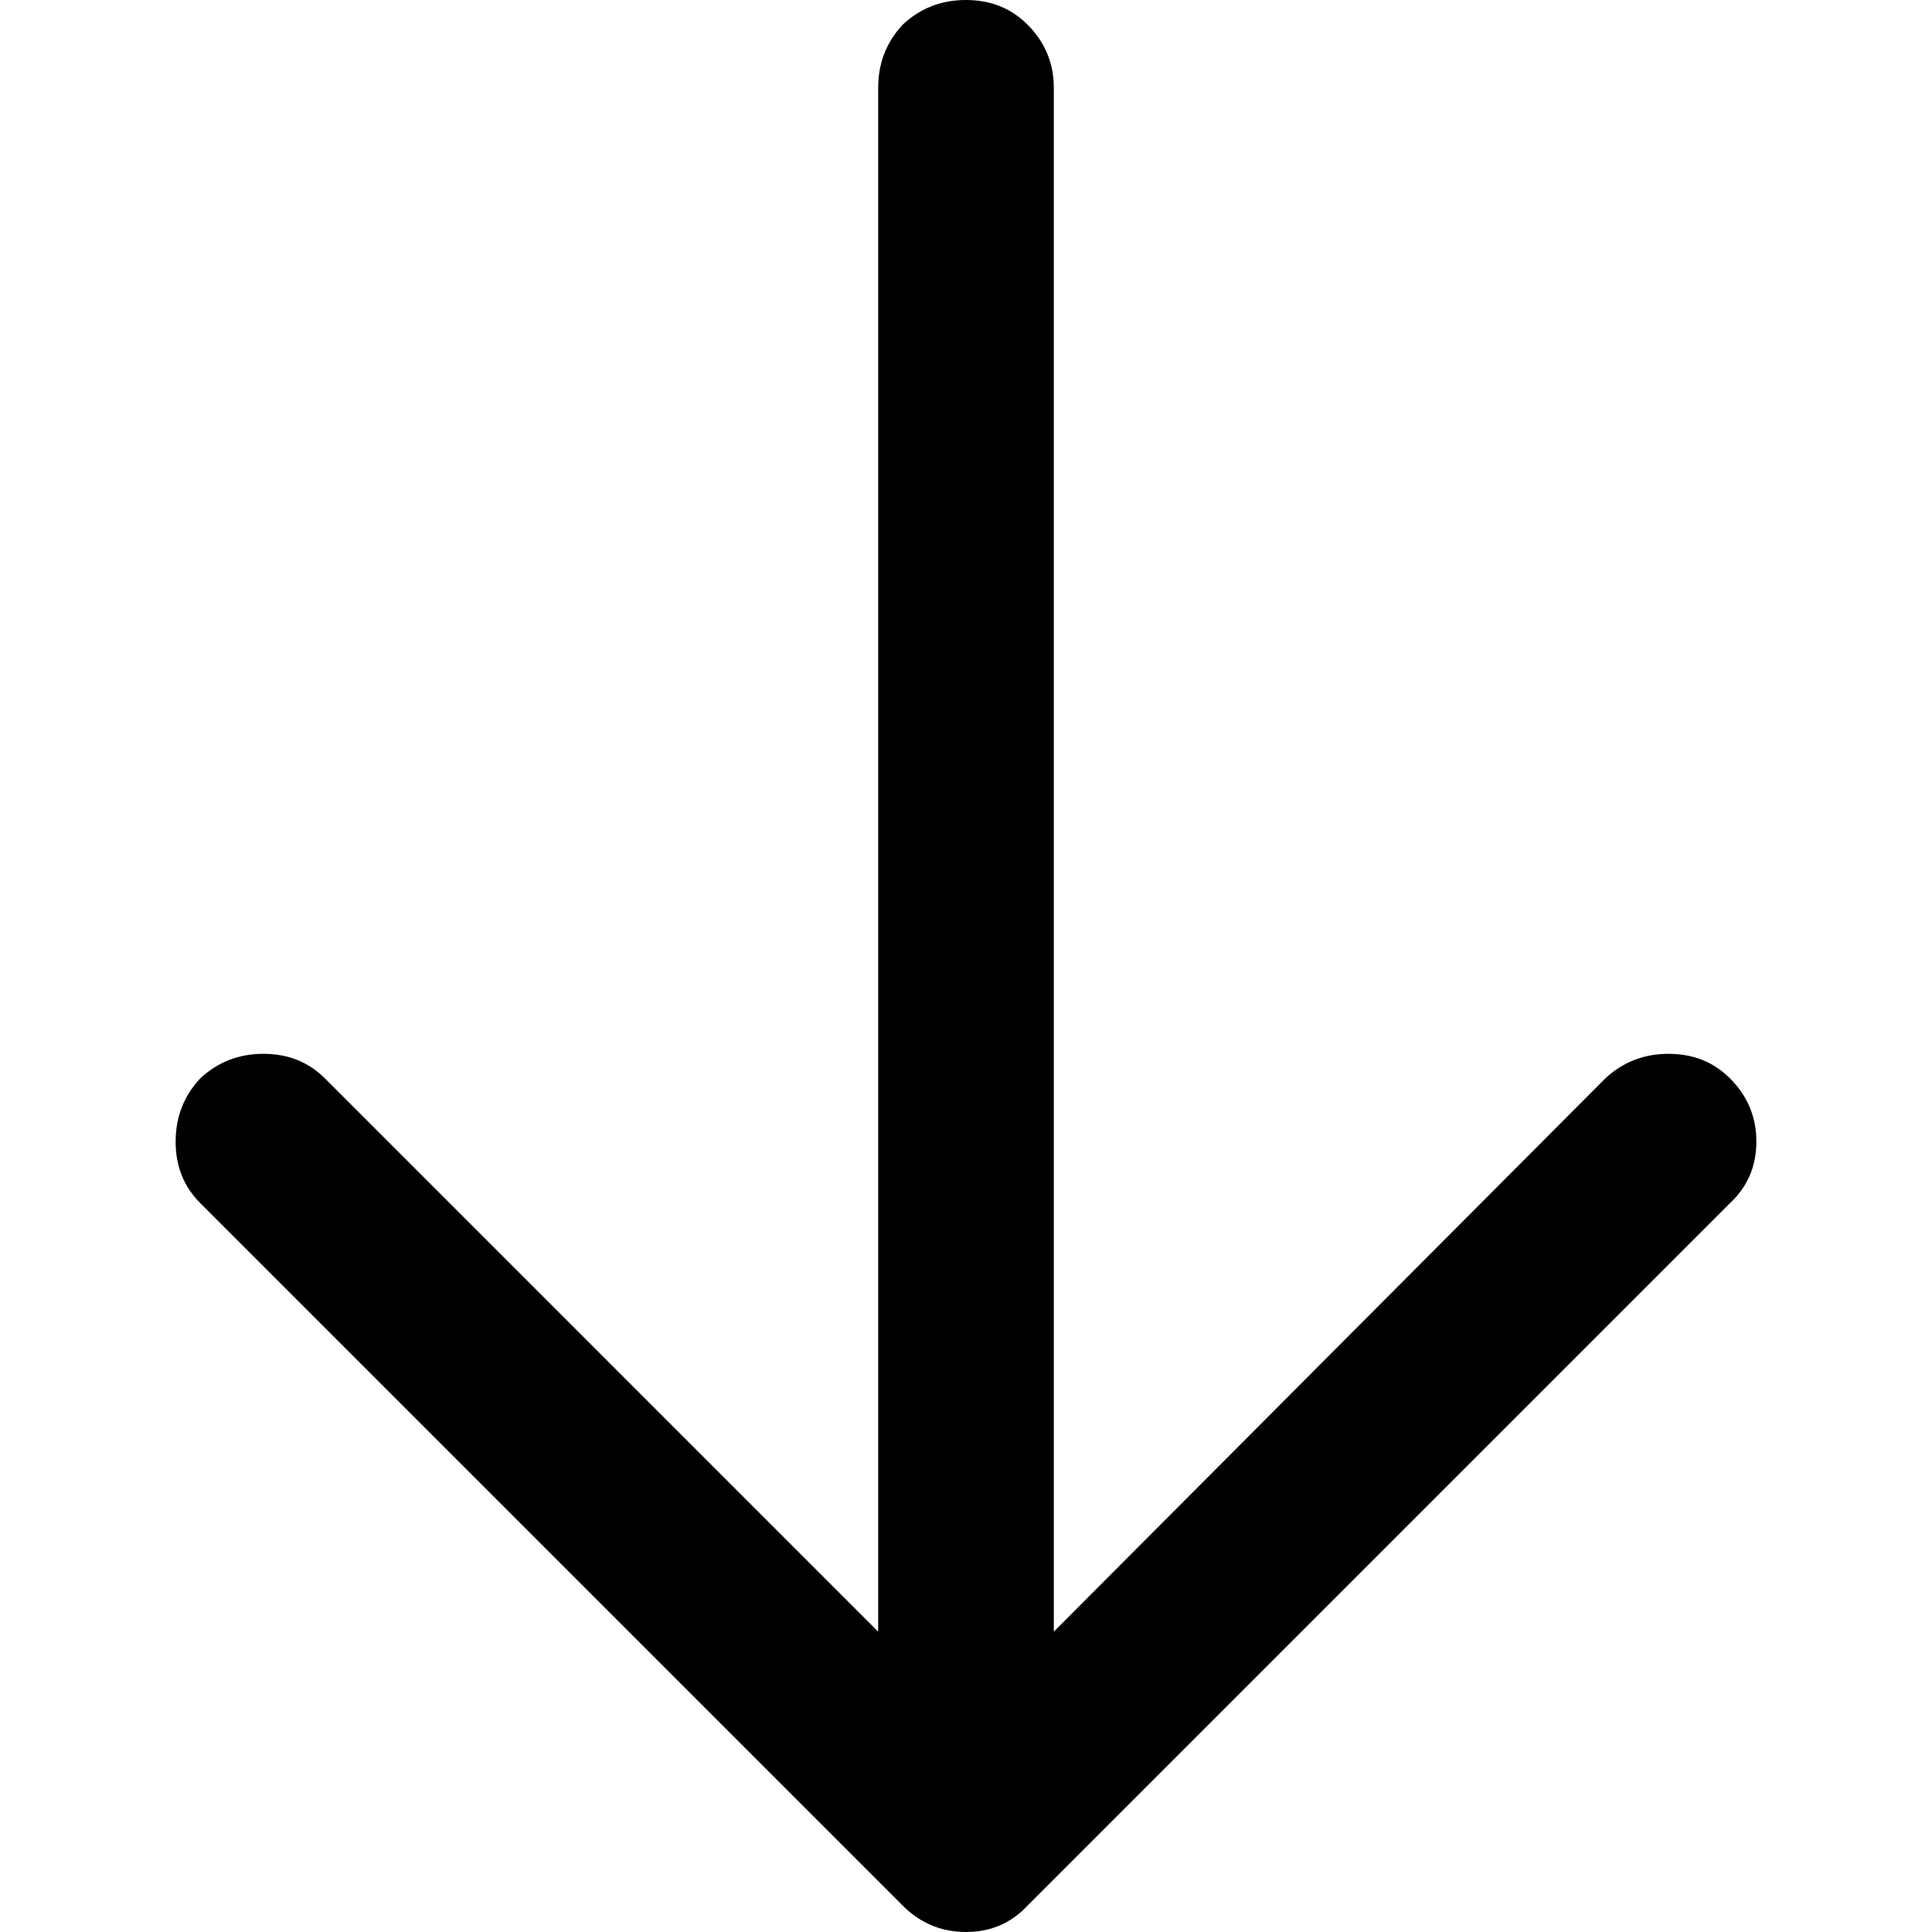
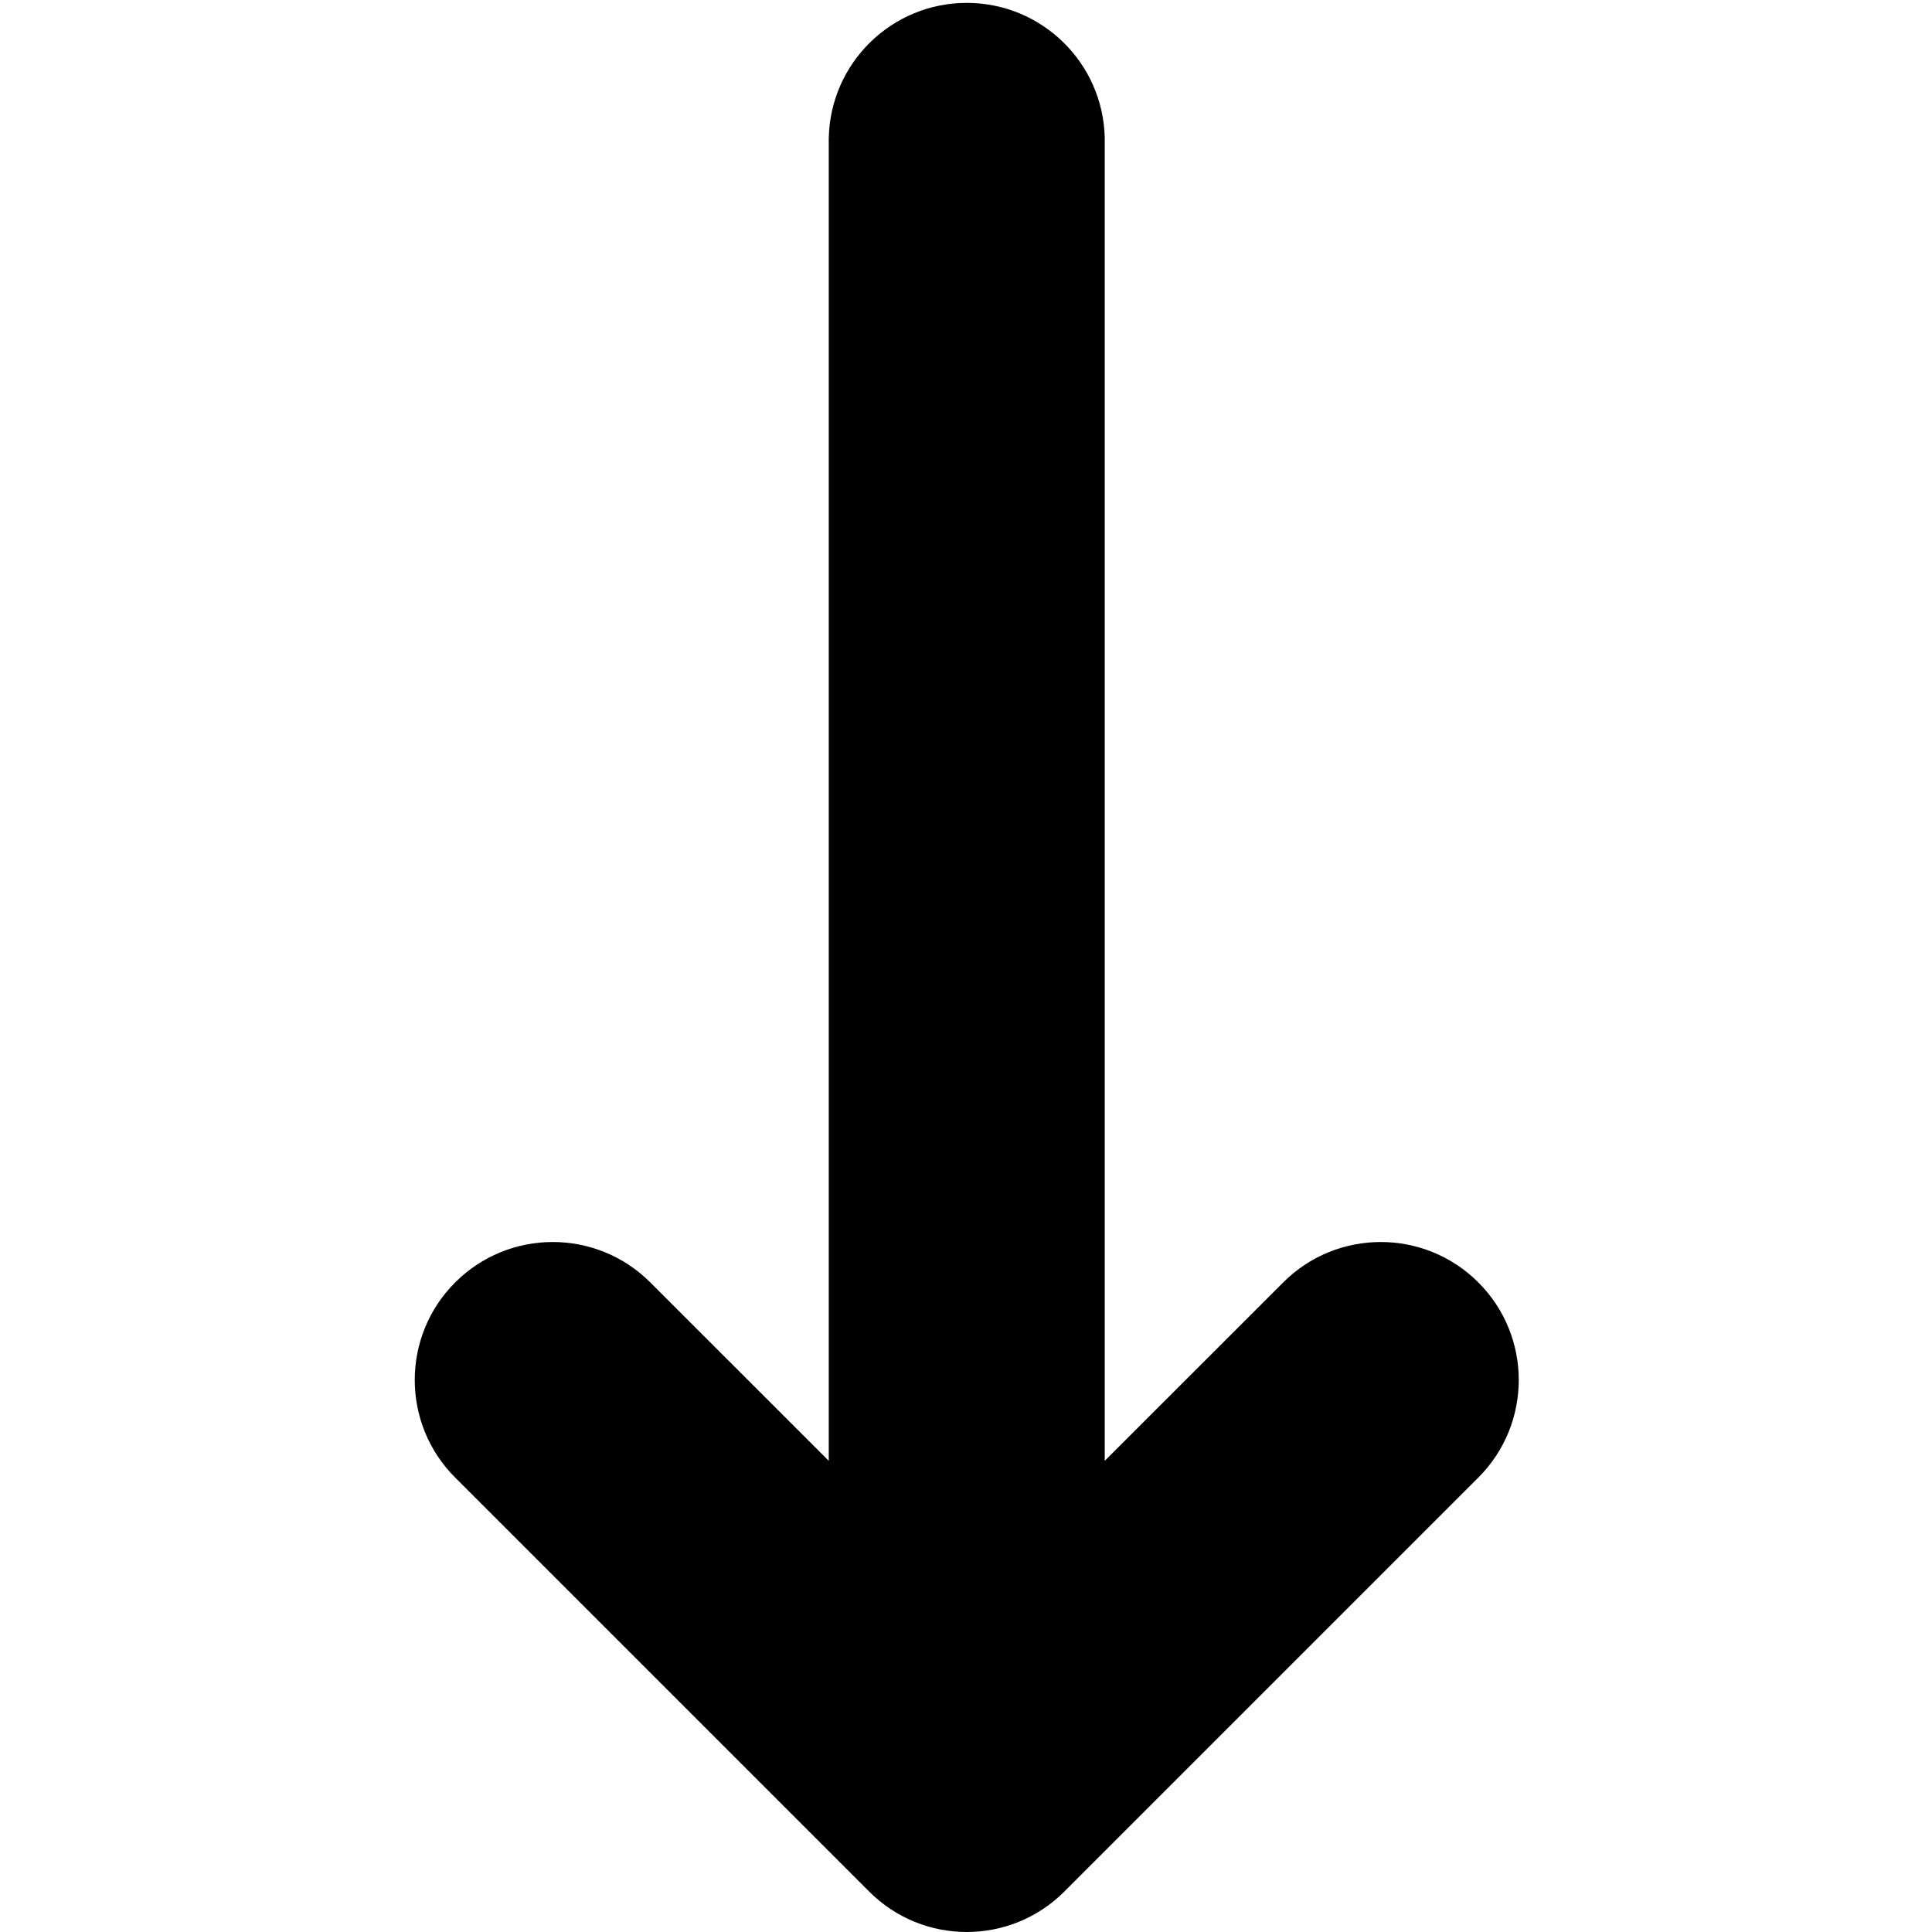
<svg xmlns="http://www.w3.org/2000/svg" width="32" height="32">
-   <path d="m76.75 48.25-20-20q-.7-.75-1.75-.75t-1.8.75q-.7.7-.7 1.75t.7 1.8l15.75 15.7H25q-1.05 0-1.8.75-.7.7-.7 1.75t.7 1.8q.75.7 1.8.7h43.95L53.2 68.25q-.7.7-.7 1.75t.7 1.8q.75.7 1.8.7t1.75-.7l20-20q.75-.75.75-1.8t-.75-1.75z" style="fill:#000;stroke:none" transform="rotate(90 29.091 16) scale(.58182)" />
+   <path d="M24.486 24.473a2.285 2.285 0 0 0-3.232-3.232l-2.956 2.955V2.286a2.286 2.286 0 0 0-4.571 0v21.91l-2.956-2.955a2.285 2.285 0 1 0-3.232 3.232l6.857 6.857a2.285 2.285 0 0 0 3.233 0z" style="stroke-width:2.286" />
</svg>
